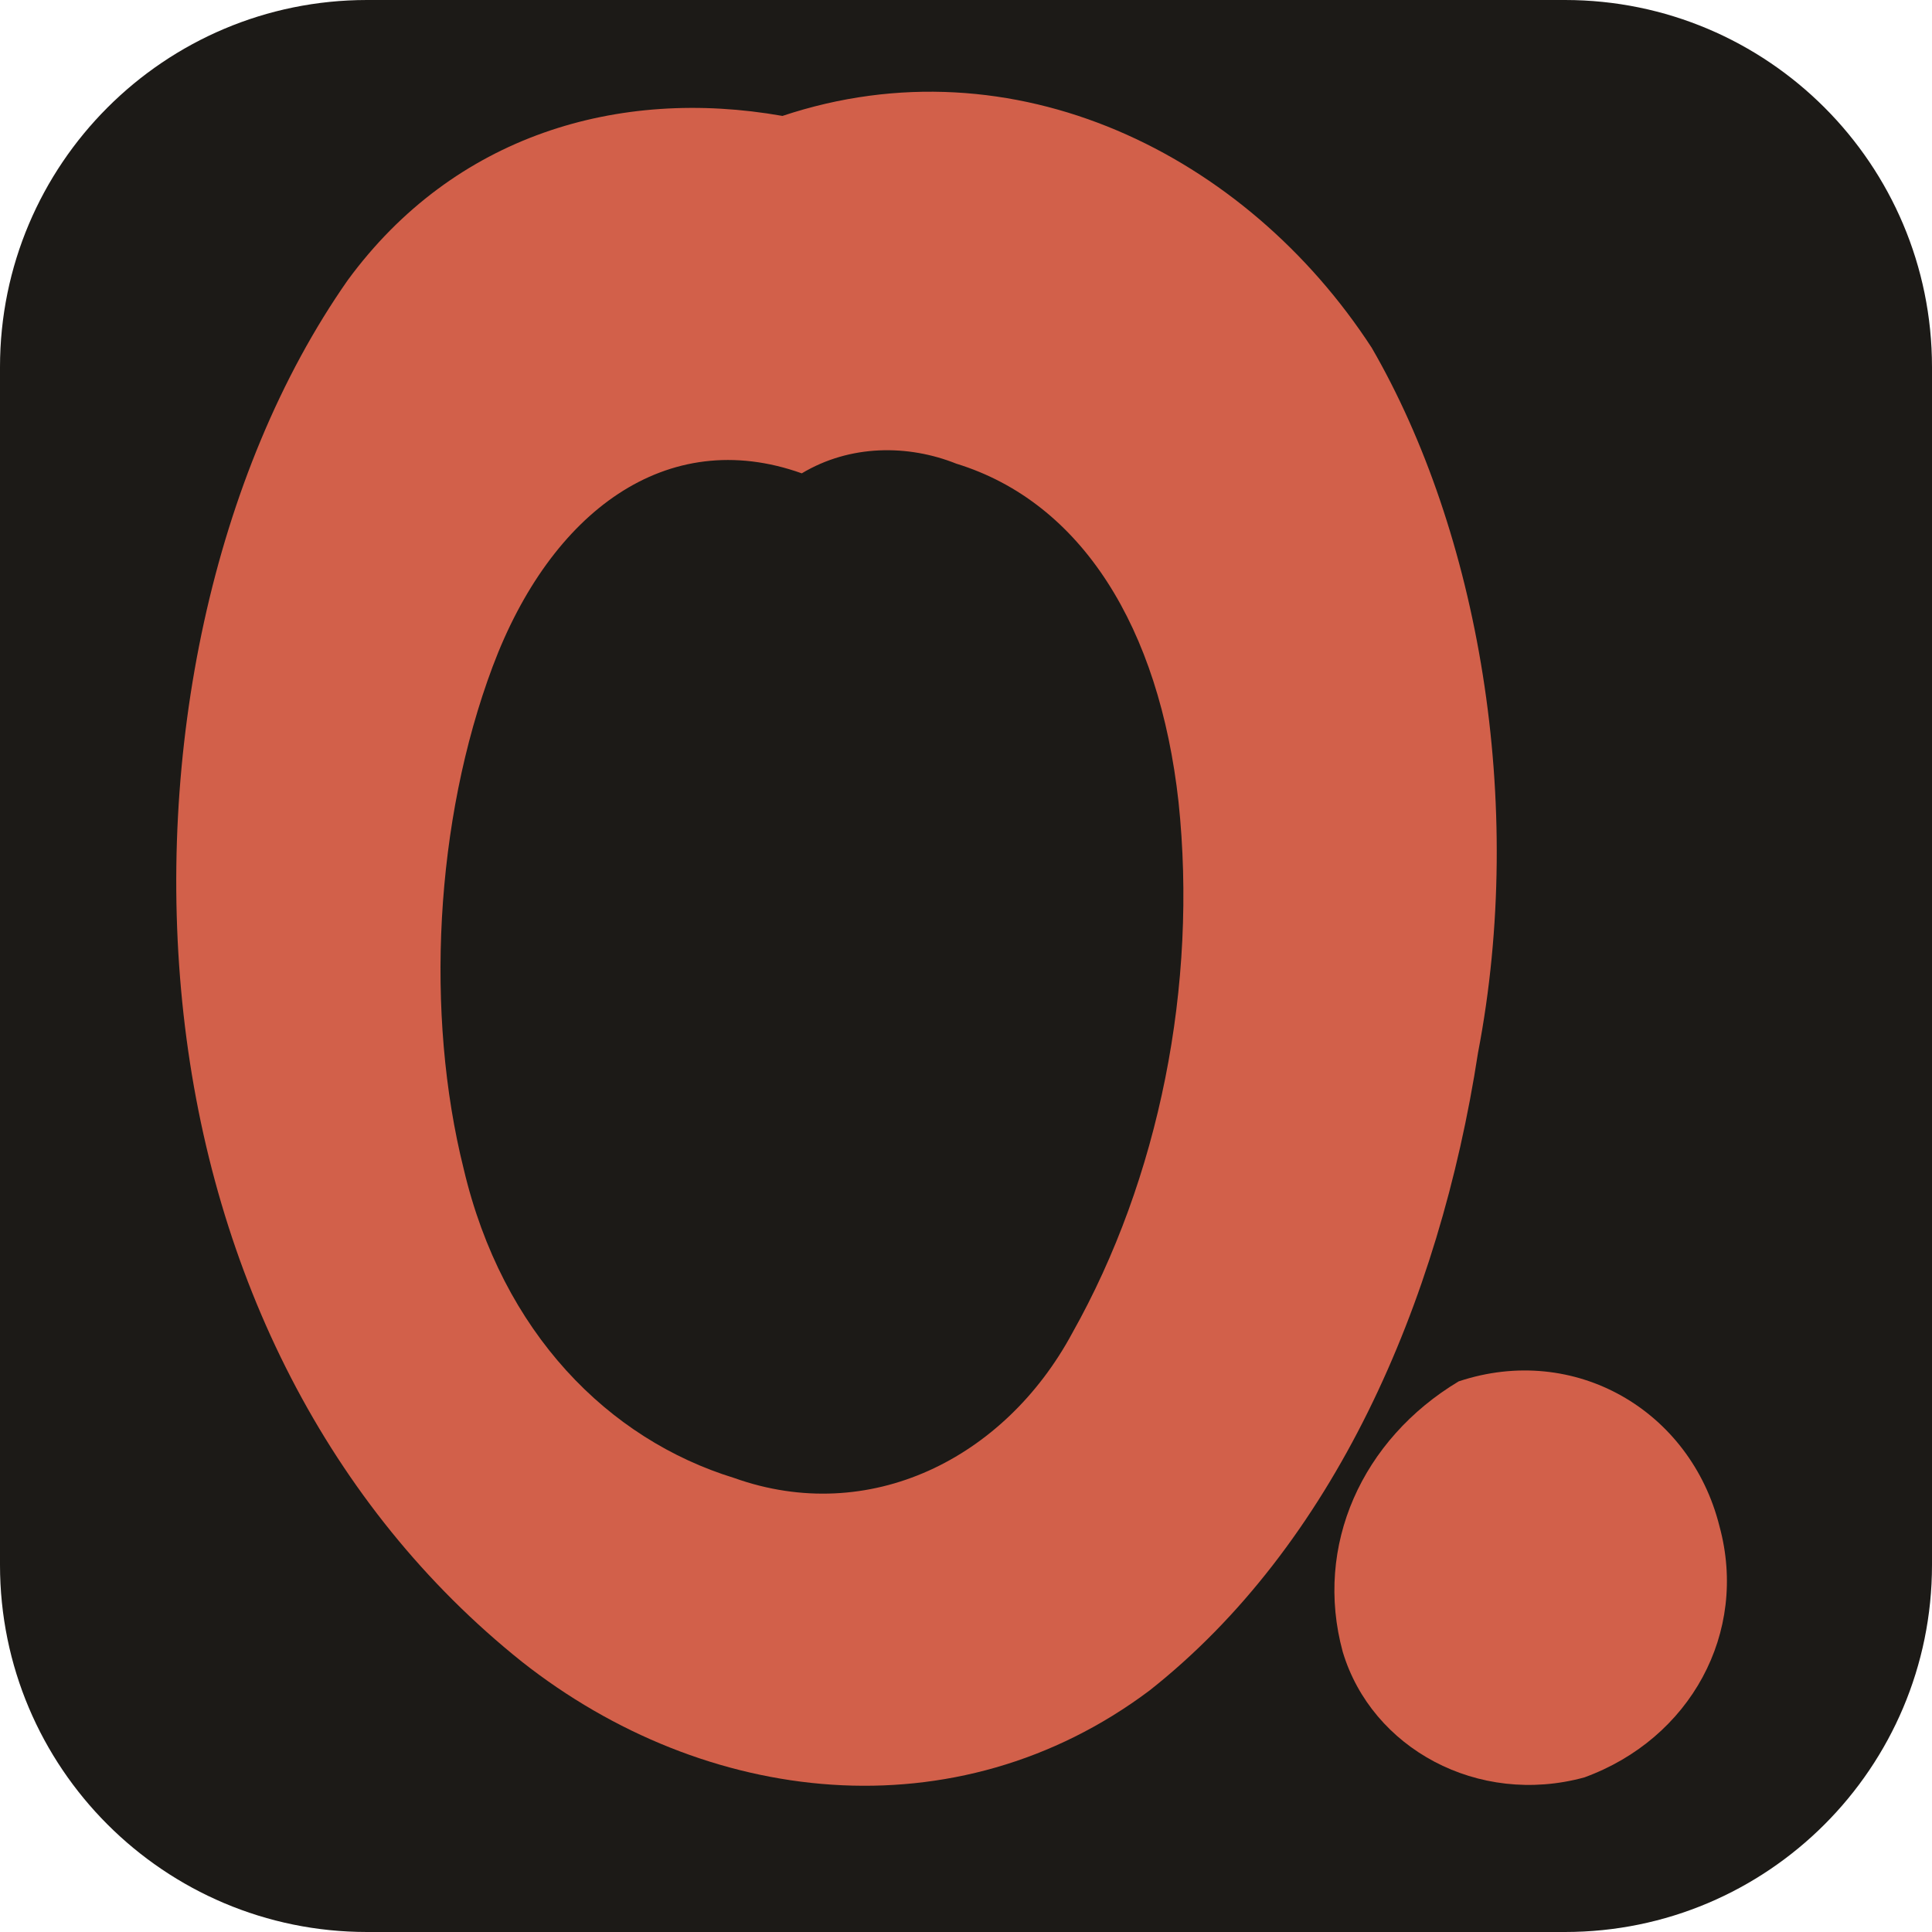
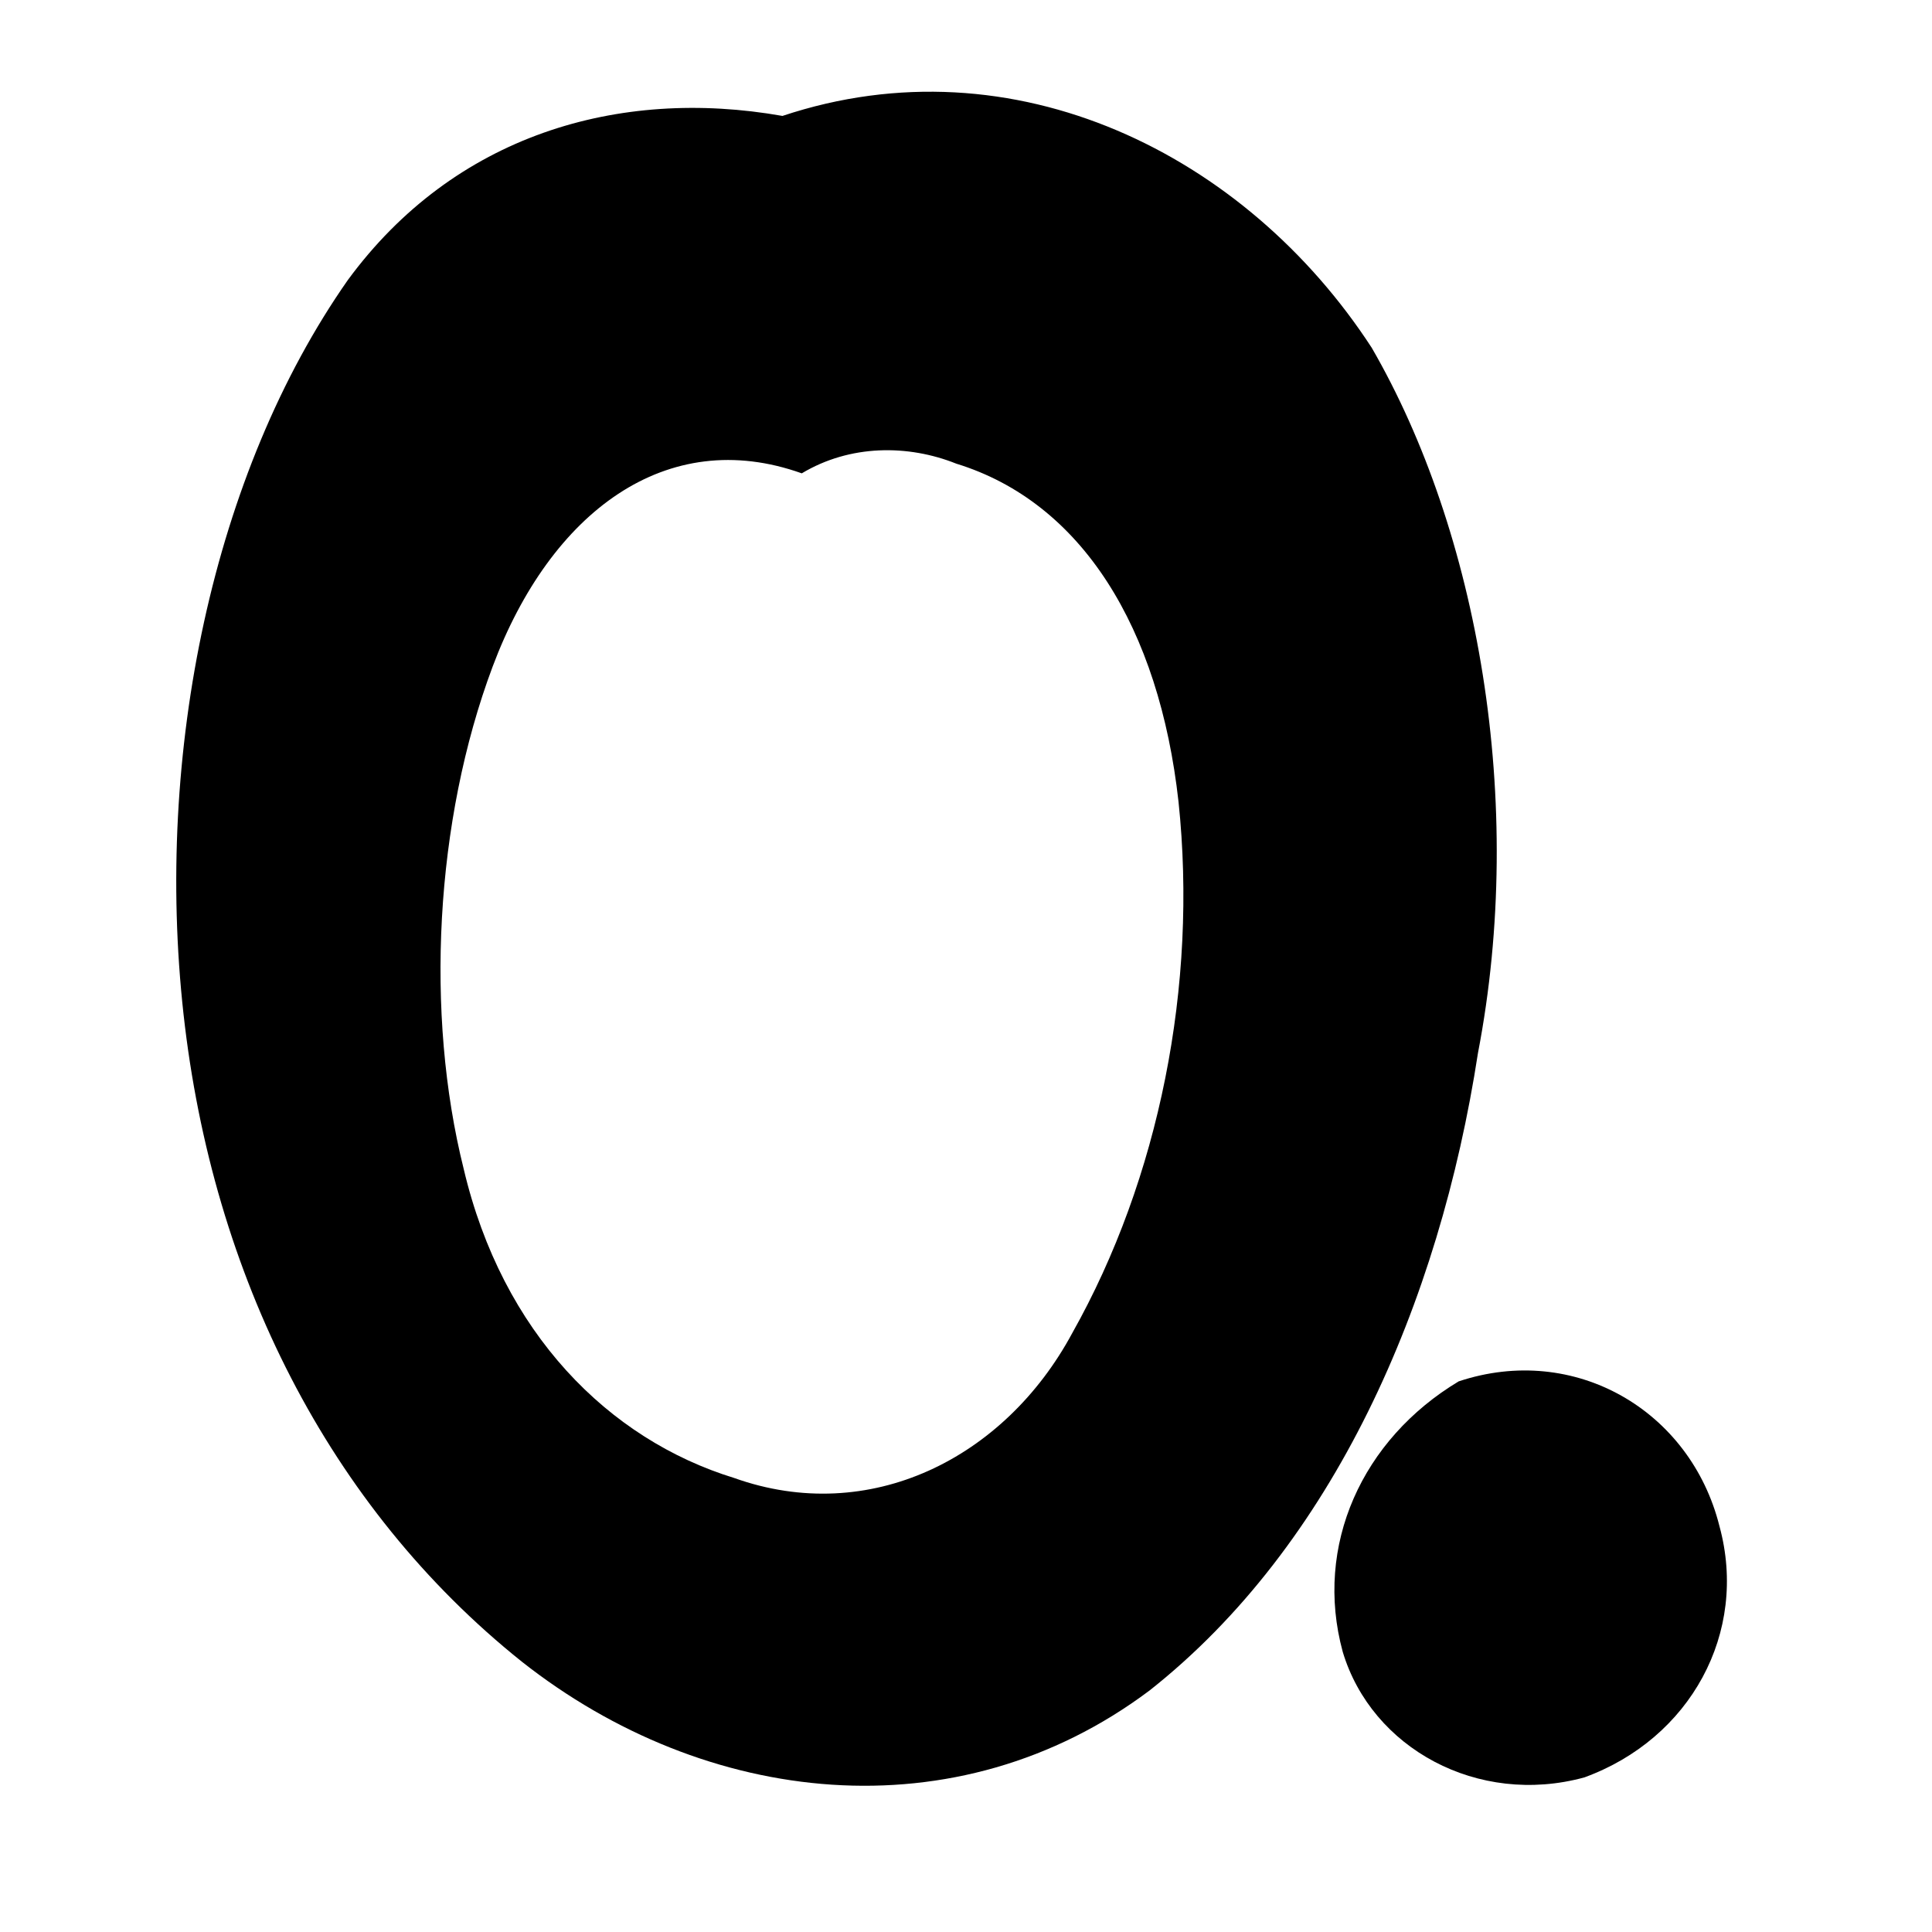
- <svg xmlns="http://www.w3.org/2000/svg" viewBox="0 0 200 200">
-   <rect width="200" height="200" rx="38" fill="#1c1a17" />
-   <path fill="#d2604a" fill-rule="evenodd" d="M81 12c24-8 48 4 61 24 11 19 16 47 11 73-4 26-15 51-34 66-20 15-46 12-65-3-20-16-32-40-35-67-3-27 3-56 17-76C47 14 64 9 81 12Zm2 37c-14-5-26 4-32 20-6 16-7 36-3 52 4 17 15 28 28 32 14 5 28-2 35-15 9-16 13-36 11-55-2-18-10-31-23-35-5-2-11-2-16 1Z" />
-   <path fill="#d2604a" d="M151 143c12-4 24 3 27 15 3 11-3 22-14 26-11 3-22-3-25-13-3-11 2-22 12-28Z" />
+ <svg xmlns="http://www.w3.org/2000/svg" viewBox="0 0 200 200" role="img" aria-labelledby="title">
+   <path fill="currentColor" fill-rule="evenodd" d="M81 12c24-8 48 4 61 24 11 19 16 47 11 73-4 26-15 51-34 66-20 15-46 12-65-3-20-16-32-40-35-67-3-27 3-56 17-76C47 14 64 9 81 12Zm2 37c-14-5-26 4-32 20-6 16-7 36-3 52 4 17 15 28 28 32 14 5 28-2 35-15 9-16 13-36 11-55-2-18-10-31-23-35-5-2-11-2-16 1Z" />
+   <path fill="currentColor" d="M151 143c12-4 24 3 27 15 3 11-3 22-14 26-11 3-22-3-25-13-3-11 2-22 12-28Z" />
</svg>
